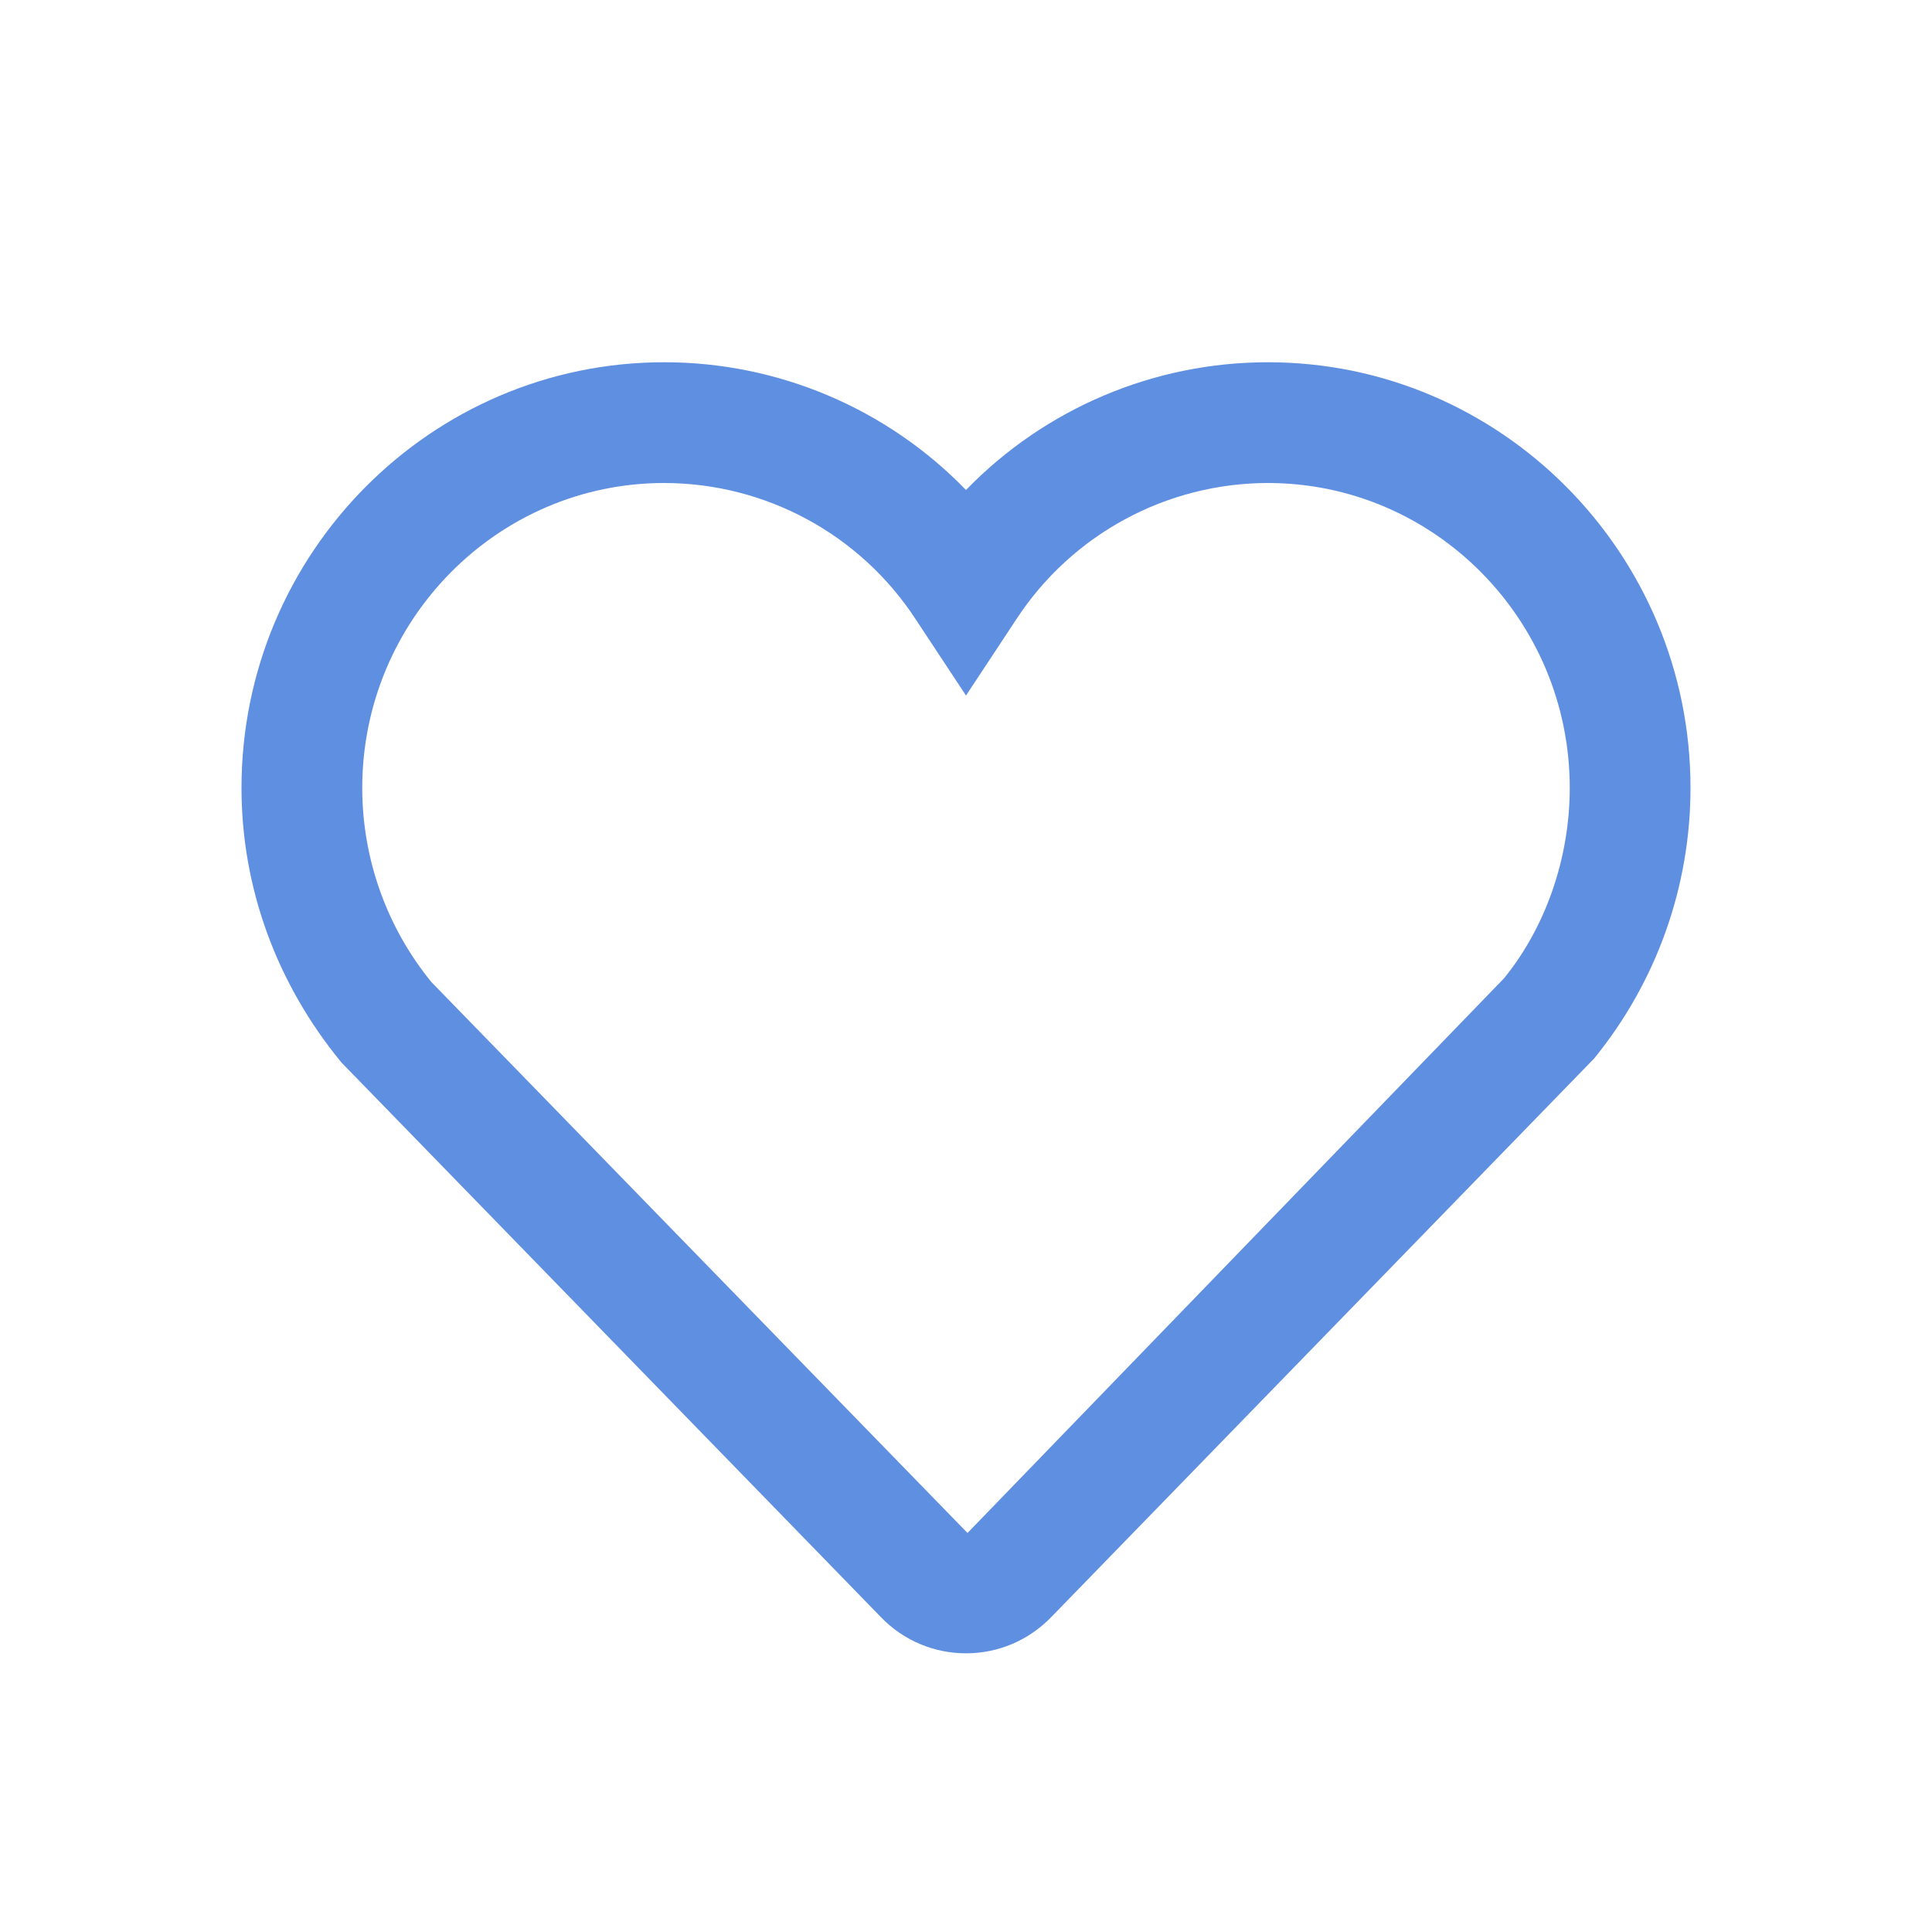
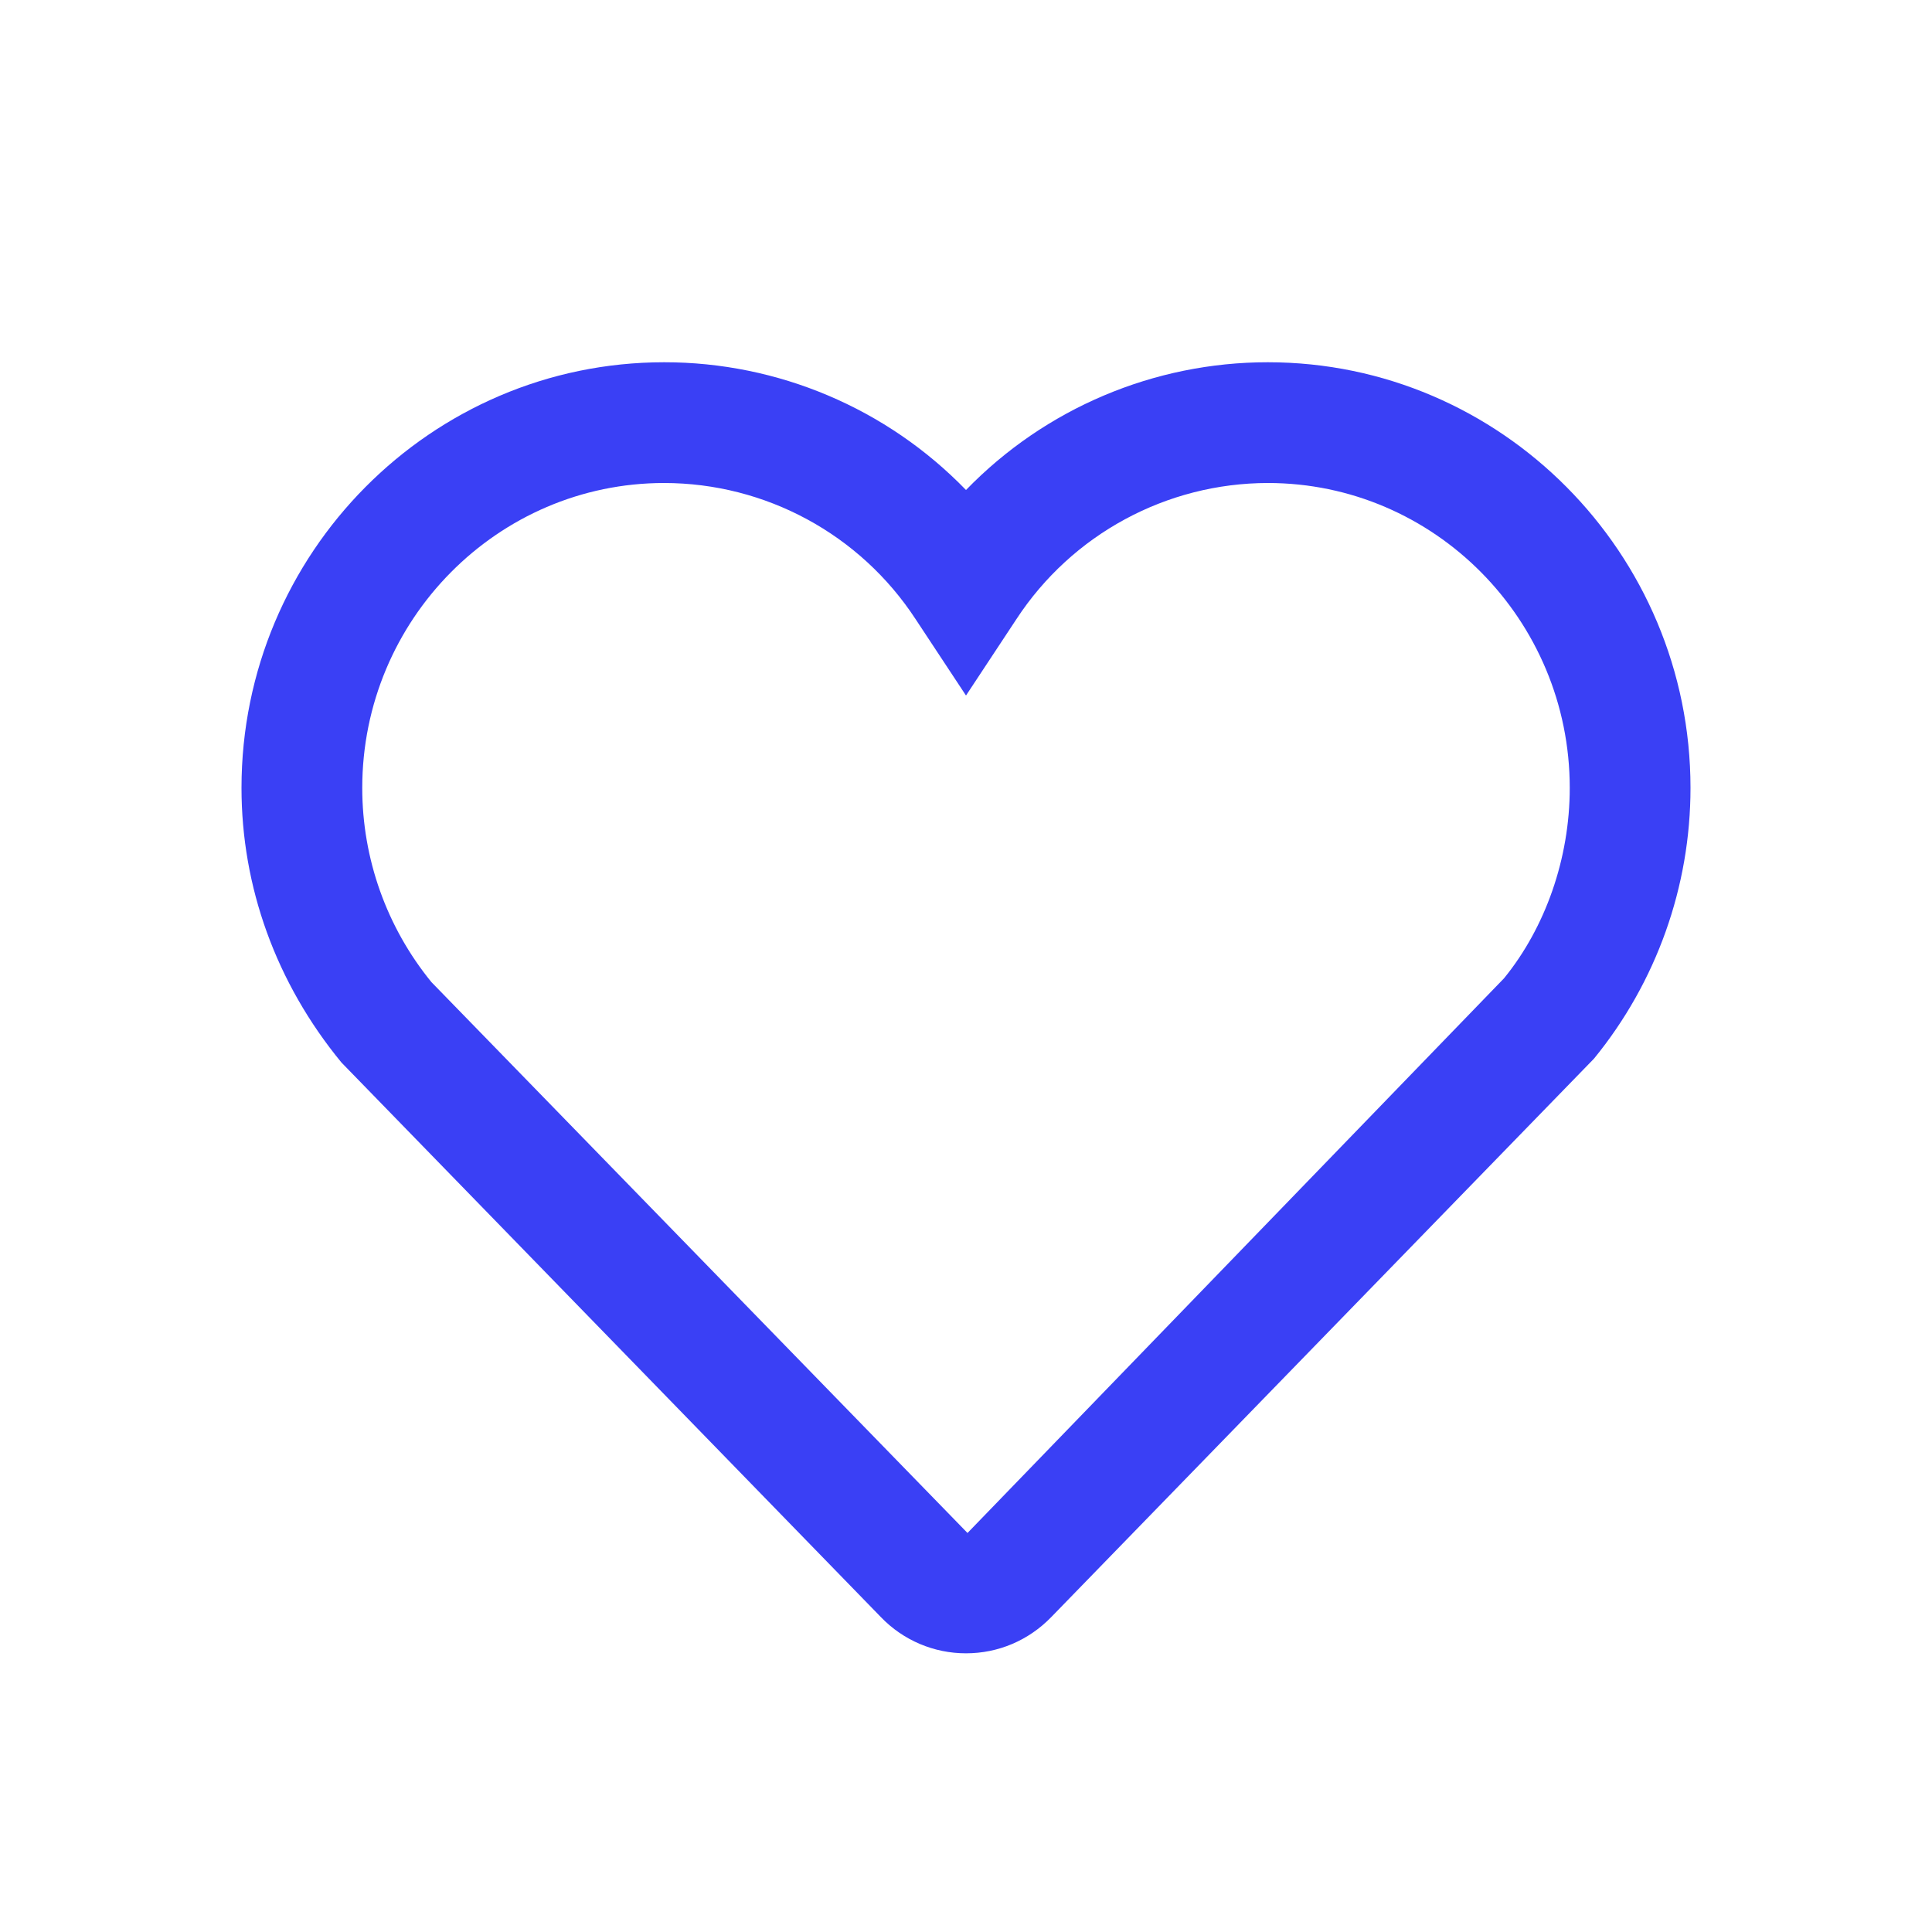
<svg xmlns="http://www.w3.org/2000/svg" t="1504231185160" class="icon" style="" viewBox="0 0 1024 1024" version="1.1" p-id="2431" width="48" height="48">
  <defs>
    <style type="text/css" />
  </defs>
-   <path d="M797.184 518.496l-284.384 294.016-284.16-292A162.752 162.752 0 0 1 192 417.6C192 328.512 263.808 256 352 256a159.36 159.36 0 0 1 133.28 72.16L512 368.64l26.72-40.48A159.488 159.488 0 0 1 672 256c88.224 0 160 72.512 160 161.6 0 37.536-12.992 74.08-34.816 100.896M672 192a222.72 222.72 0 0 0-160 67.712A222.624 222.624 0 0 0 352 192c-123.52 0-224 101.216-224 225.6 0 52.288 18.176 103.232 52.96 145.536l285.952 293.984a62.4 62.4 0 0 0 45.088 19.168c17.12 0 33.12-6.816 45.12-19.136l287.744-296.064A226.816 226.816 0 0 0 896 417.6C896 293.216 795.52 192 672 192" p-id="2432" fill="#5f8fe1" />
+   <path d="M797.184 518.496l-284.384 294.016-284.16-292A162.752 162.752 0 0 1 192 417.6C192 328.512 263.808 256 352 256a159.36 159.36 0 0 1 133.28 72.16L512 368.64l26.72-40.48A159.488 159.488 0 0 1 672 256c88.224 0 160 72.512 160 161.6 0 37.536-12.992 74.08-34.816 100.896M672 192a222.72 222.72 0 0 0-160 67.712A222.624 222.624 0 0 0 352 192c-123.52 0-224 101.216-224 225.6 0 52.288 18.176 103.232 52.96 145.536l285.952 293.984a62.4 62.4 0 0 0 45.088 19.168c17.12 0 33.12-6.816 45.12-19.136l287.744-296.064A226.816 226.816 0 0 0 896 417.6C896 293.216 795.52 192 672 192" p-id="2432" fill="#3a40f5" />
</svg>
